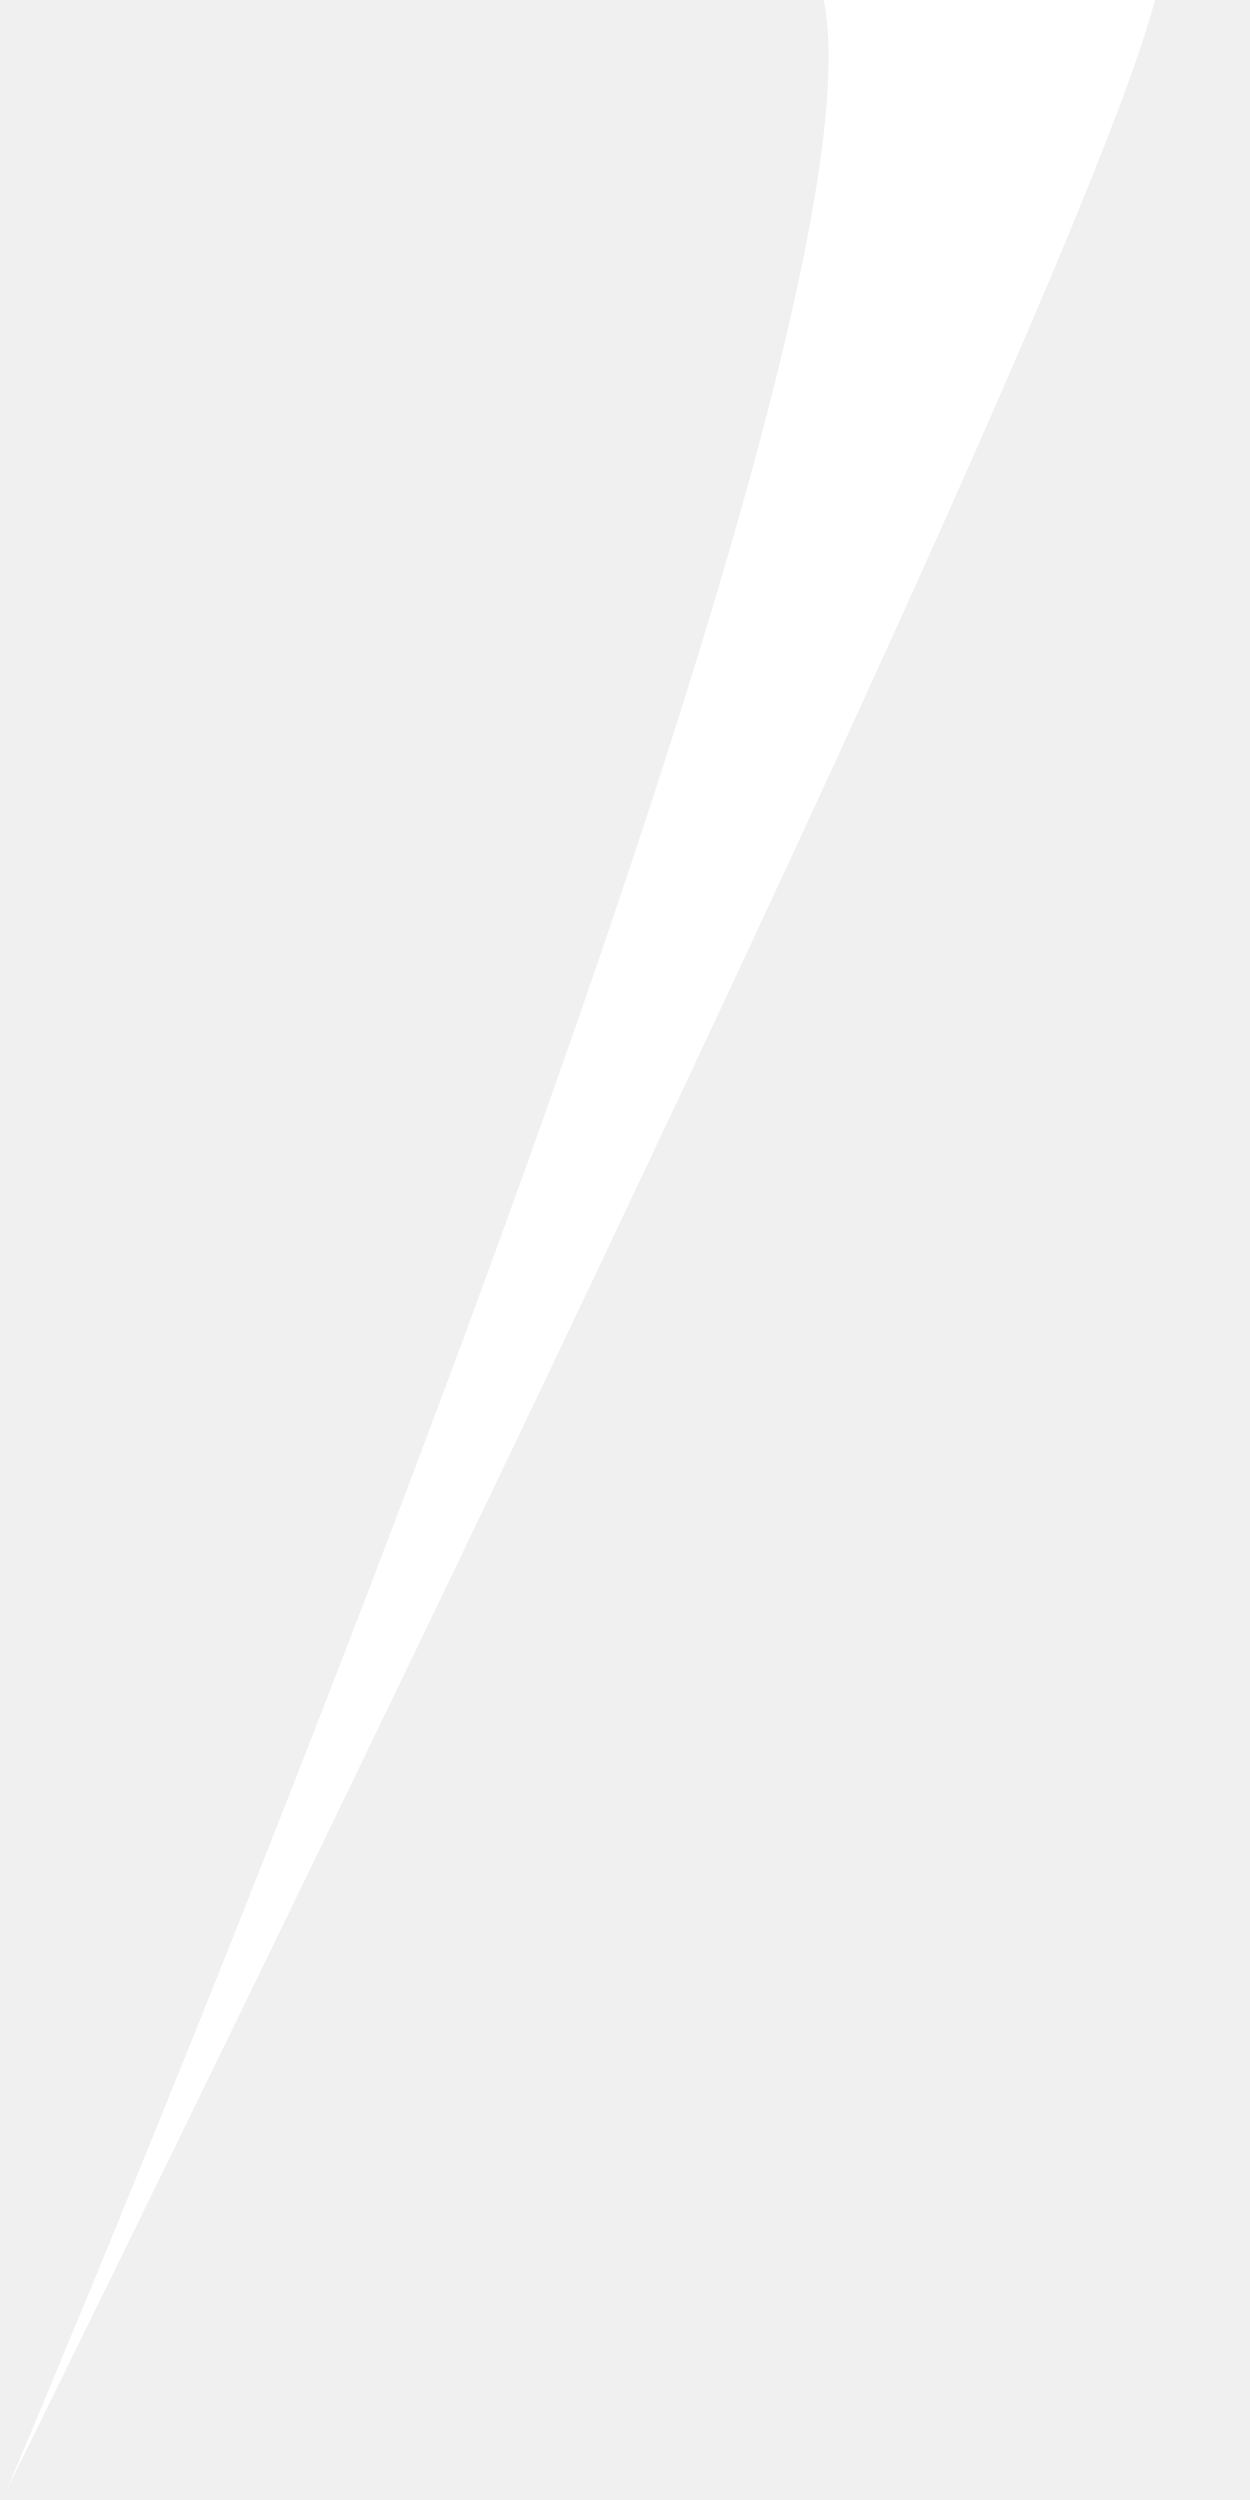
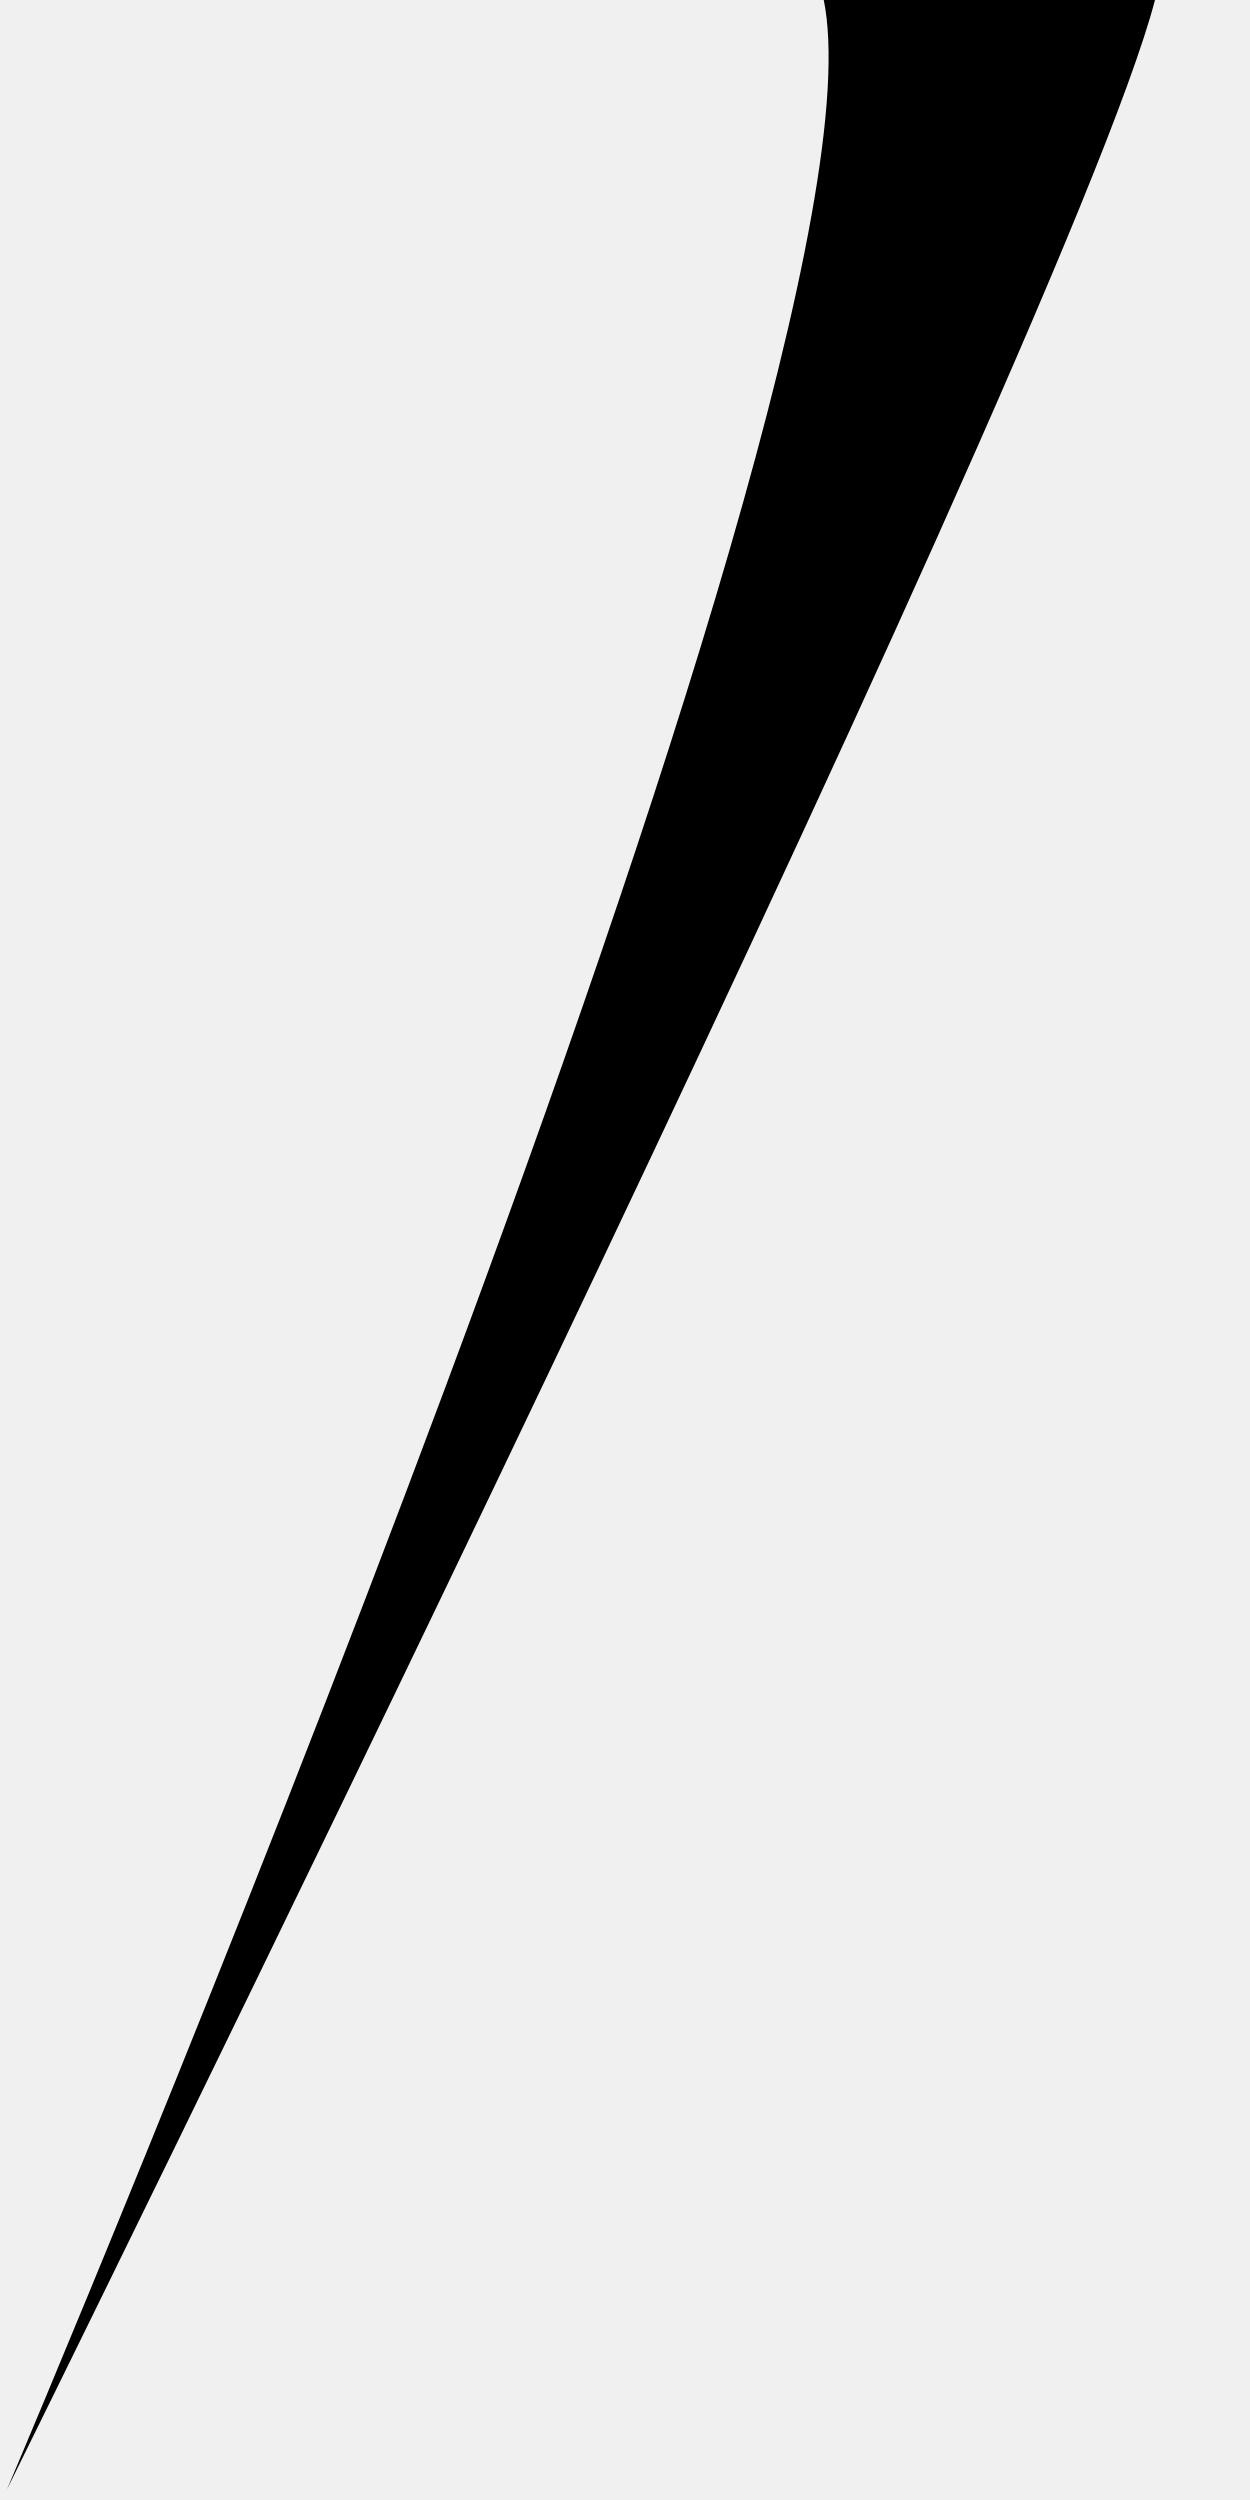
<svg xmlns="http://www.w3.org/2000/svg" version="1.1" id="Layer_1" width="60px" height="120px" preserveAspectRatio="none" viewBox="0 0 60 120">
-   <path fill="#ffffff" d="M55.451-0.043C55.451-0.043,66.059-41.066,55.451-0.043C51.069,16.9,0.332,119.498,0.332,119.498  S43.365,18.315,39.532-0.043c-4.099-19.616,0,0,0,0" />
+   <path fill="blackfff" d="M55.451-0.043C55.451-0.043,66.059-41.066,55.451-0.043C51.069,16.9,0.332,119.498,0.332,119.498  S43.365,18.315,39.532-0.043c-4.099-19.616,0,0,0,0" />
</svg>
